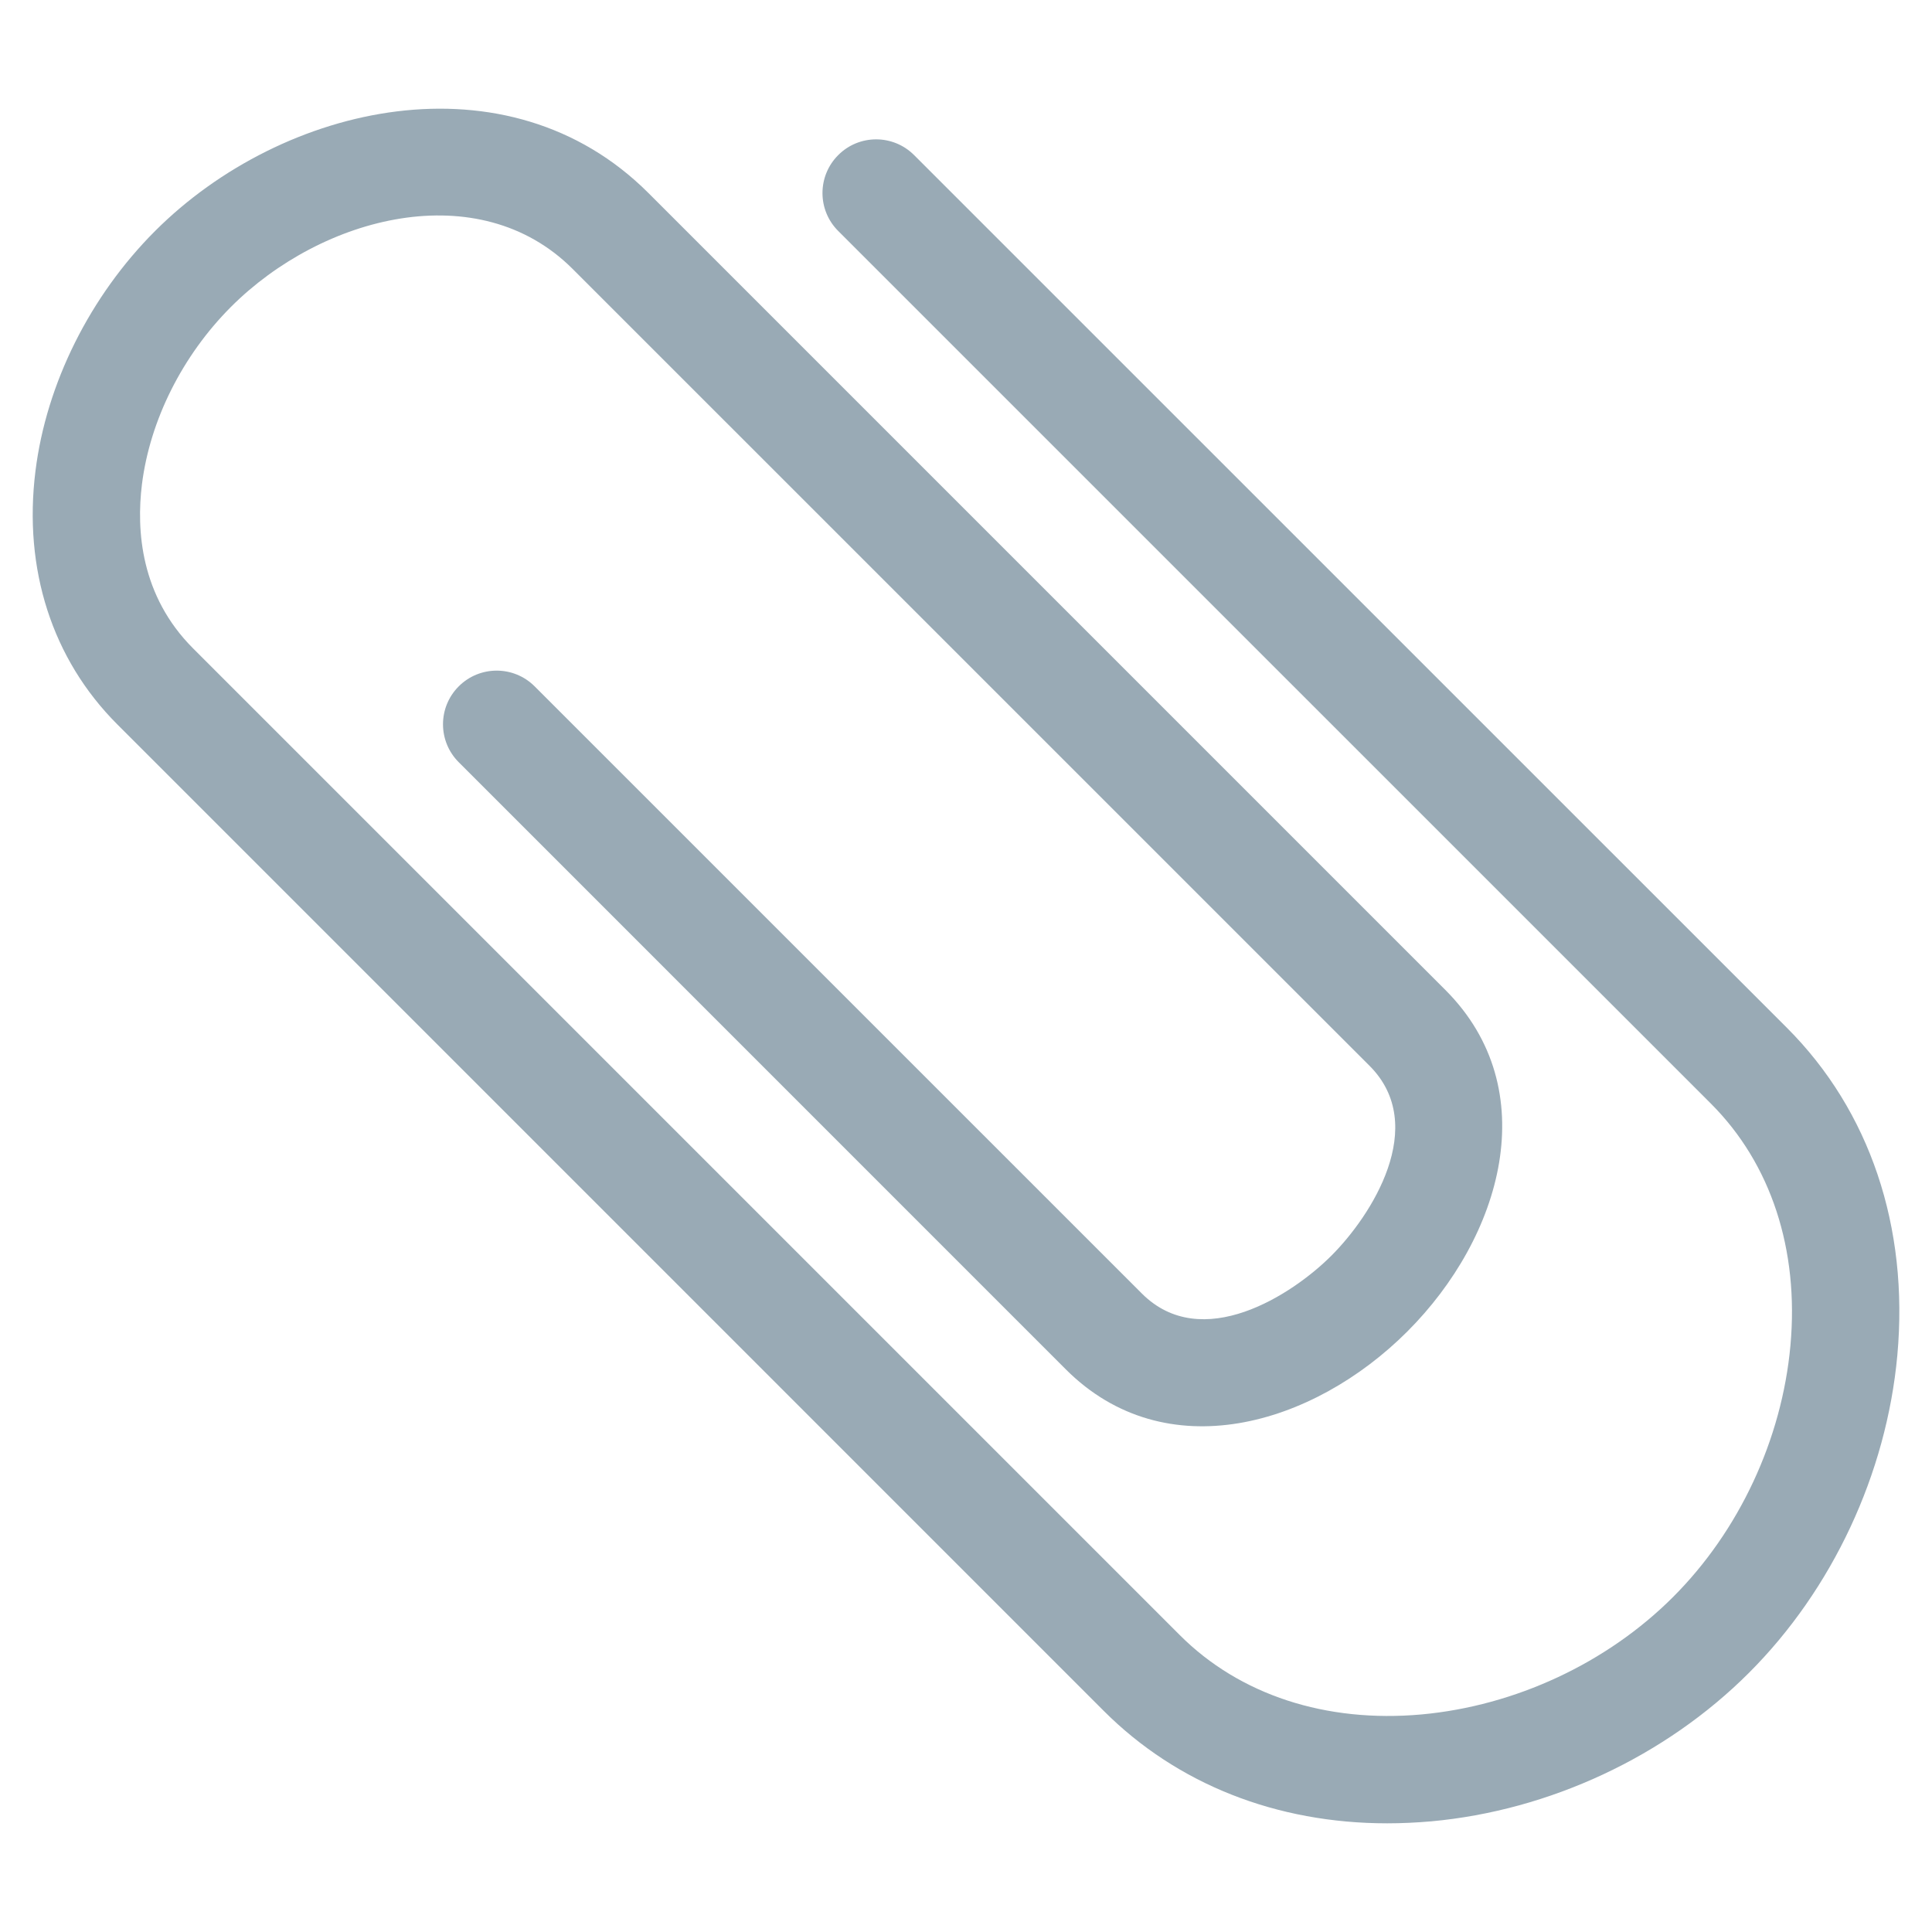
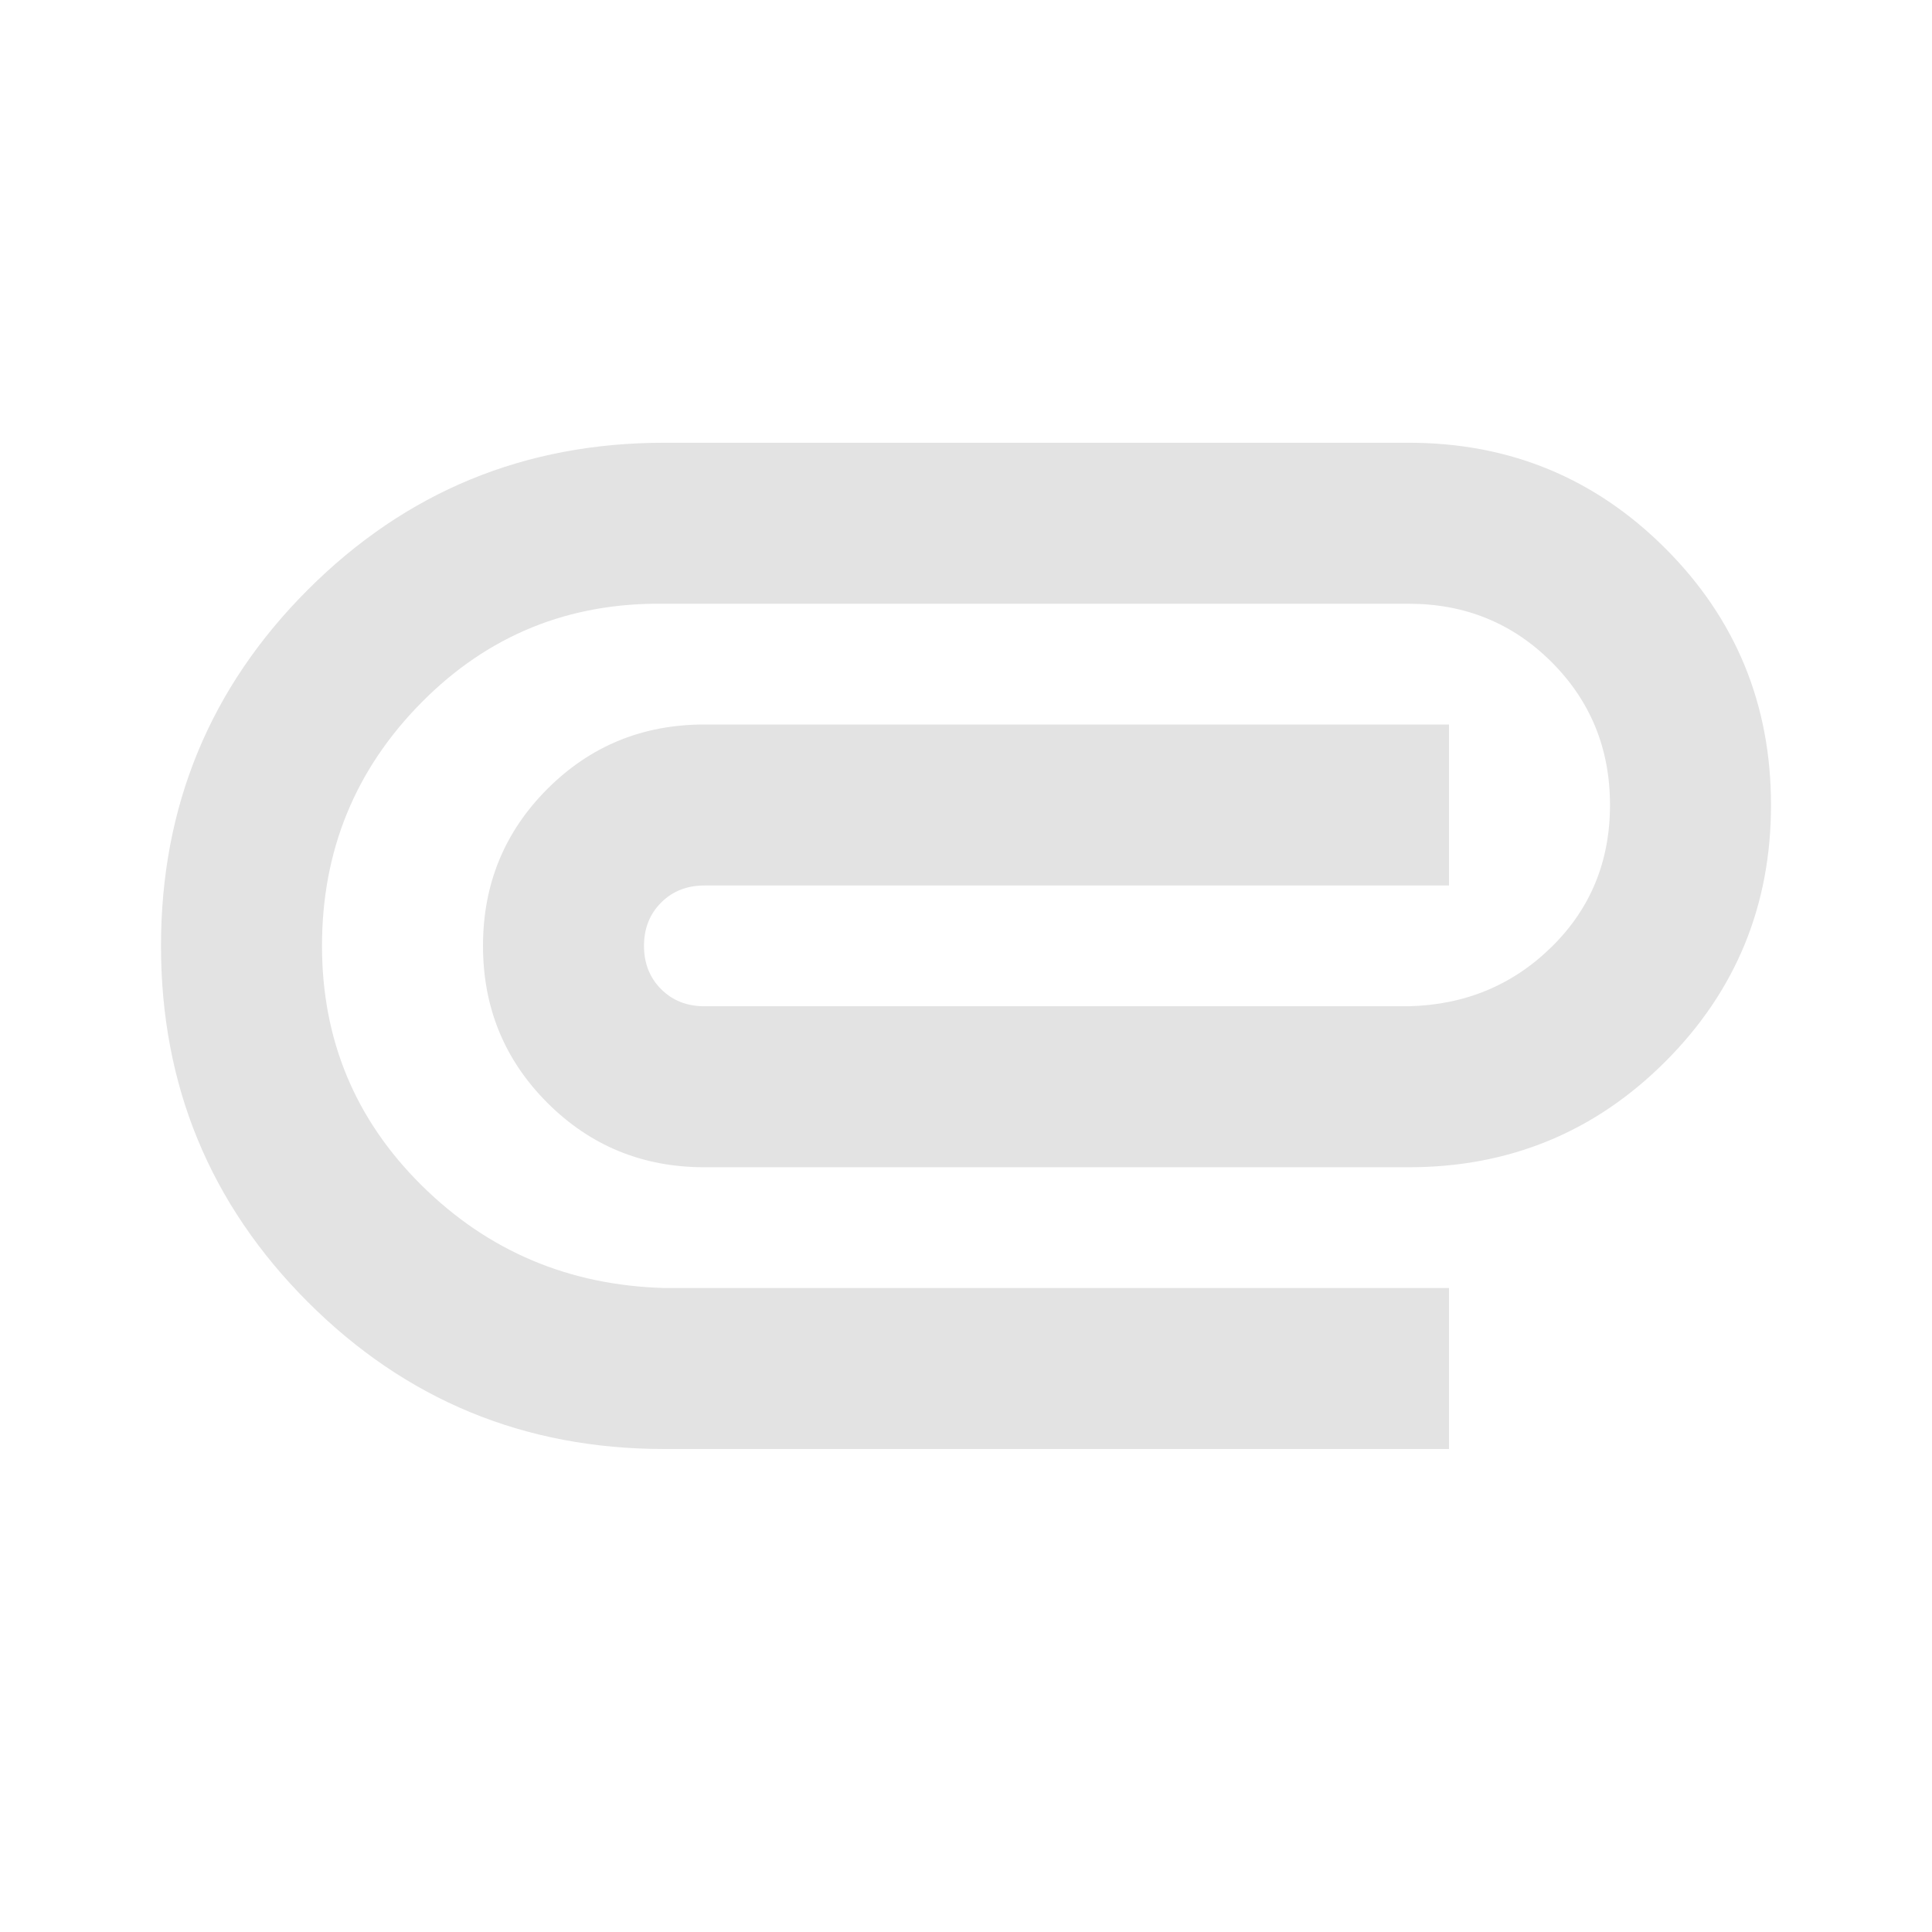
- <svg xmlns="http://www.w3.org/2000/svg" viewBox="0 0 36 36">
-   <path fill="#99AAB5" d="M35.354 25.254c.217-2.391-.513-4.558-2.057-6.102L17.033 2.89c-.391-.391-1.024-.391-1.414 0-.391.391-.391 1.024 0 1.414l16.264 16.263c1.116 1.117 1.642 2.717 1.479 4.506-.159 1.748-.957 3.456-2.188 4.686-1.23 1.23-2.938 2.027-4.685 2.187-1.781.161-3.39-.362-4.506-1.479L3.598 12.082c-.98-.98-1.059-2.204-.953-3.058.15-1.196.755-2.401 1.66-3.307 1.7-1.7 4.616-2.453 6.364-.707l14.85 14.849c1.119 1.12.026 2.803-.708 3.536-.733.735-2.417 1.826-3.535.707L9.962 12.789c-.391-.391-1.024-.39-1.414 0-.391.391-.391 1.023 0 1.414l11.313 11.314c1.859 1.858 4.608 1.05 6.363-.707 1.758-1.757 2.565-4.507.708-6.364L12.083 3.597c-2.62-2.62-6.812-1.673-9.192.706C1.677 5.517.864 7.147.661 8.775c-.229 1.833.312 3.509 1.523 4.721l18.384 18.385c1.365 1.365 3.218 2.094 5.281 2.094.27 0 .544-.013.82-.037 2.206-.201 4.362-1.209 5.918-2.765 1.558-1.556 2.565-3.713 2.767-5.919z" />
+ <svg xmlns="http://www.w3.org/2000/svg" height="24px" viewBox="0 -960 960 960" width="24px" fill="#e3e3e3">
+   <path d="M330-240q-104 0-177-73T80-490q0-104 73-177t177-73h370q75 0 127.5 52.5T880-560q0 75-52.5 127.5T700-380H350q-46 0-78-32t-32-78q0-46 32-78t78-32h370v80H350q-13 0-21.5 8.5T320-490q0 13 8.5 21.5T350-460h350q42-1 71-29.5t29-70.5q0-42-29-71t-71-29H330q-71-1-120.5 49T160-490q0 70 49.5 119T330-320h390v80H330Z" />
</svg>
